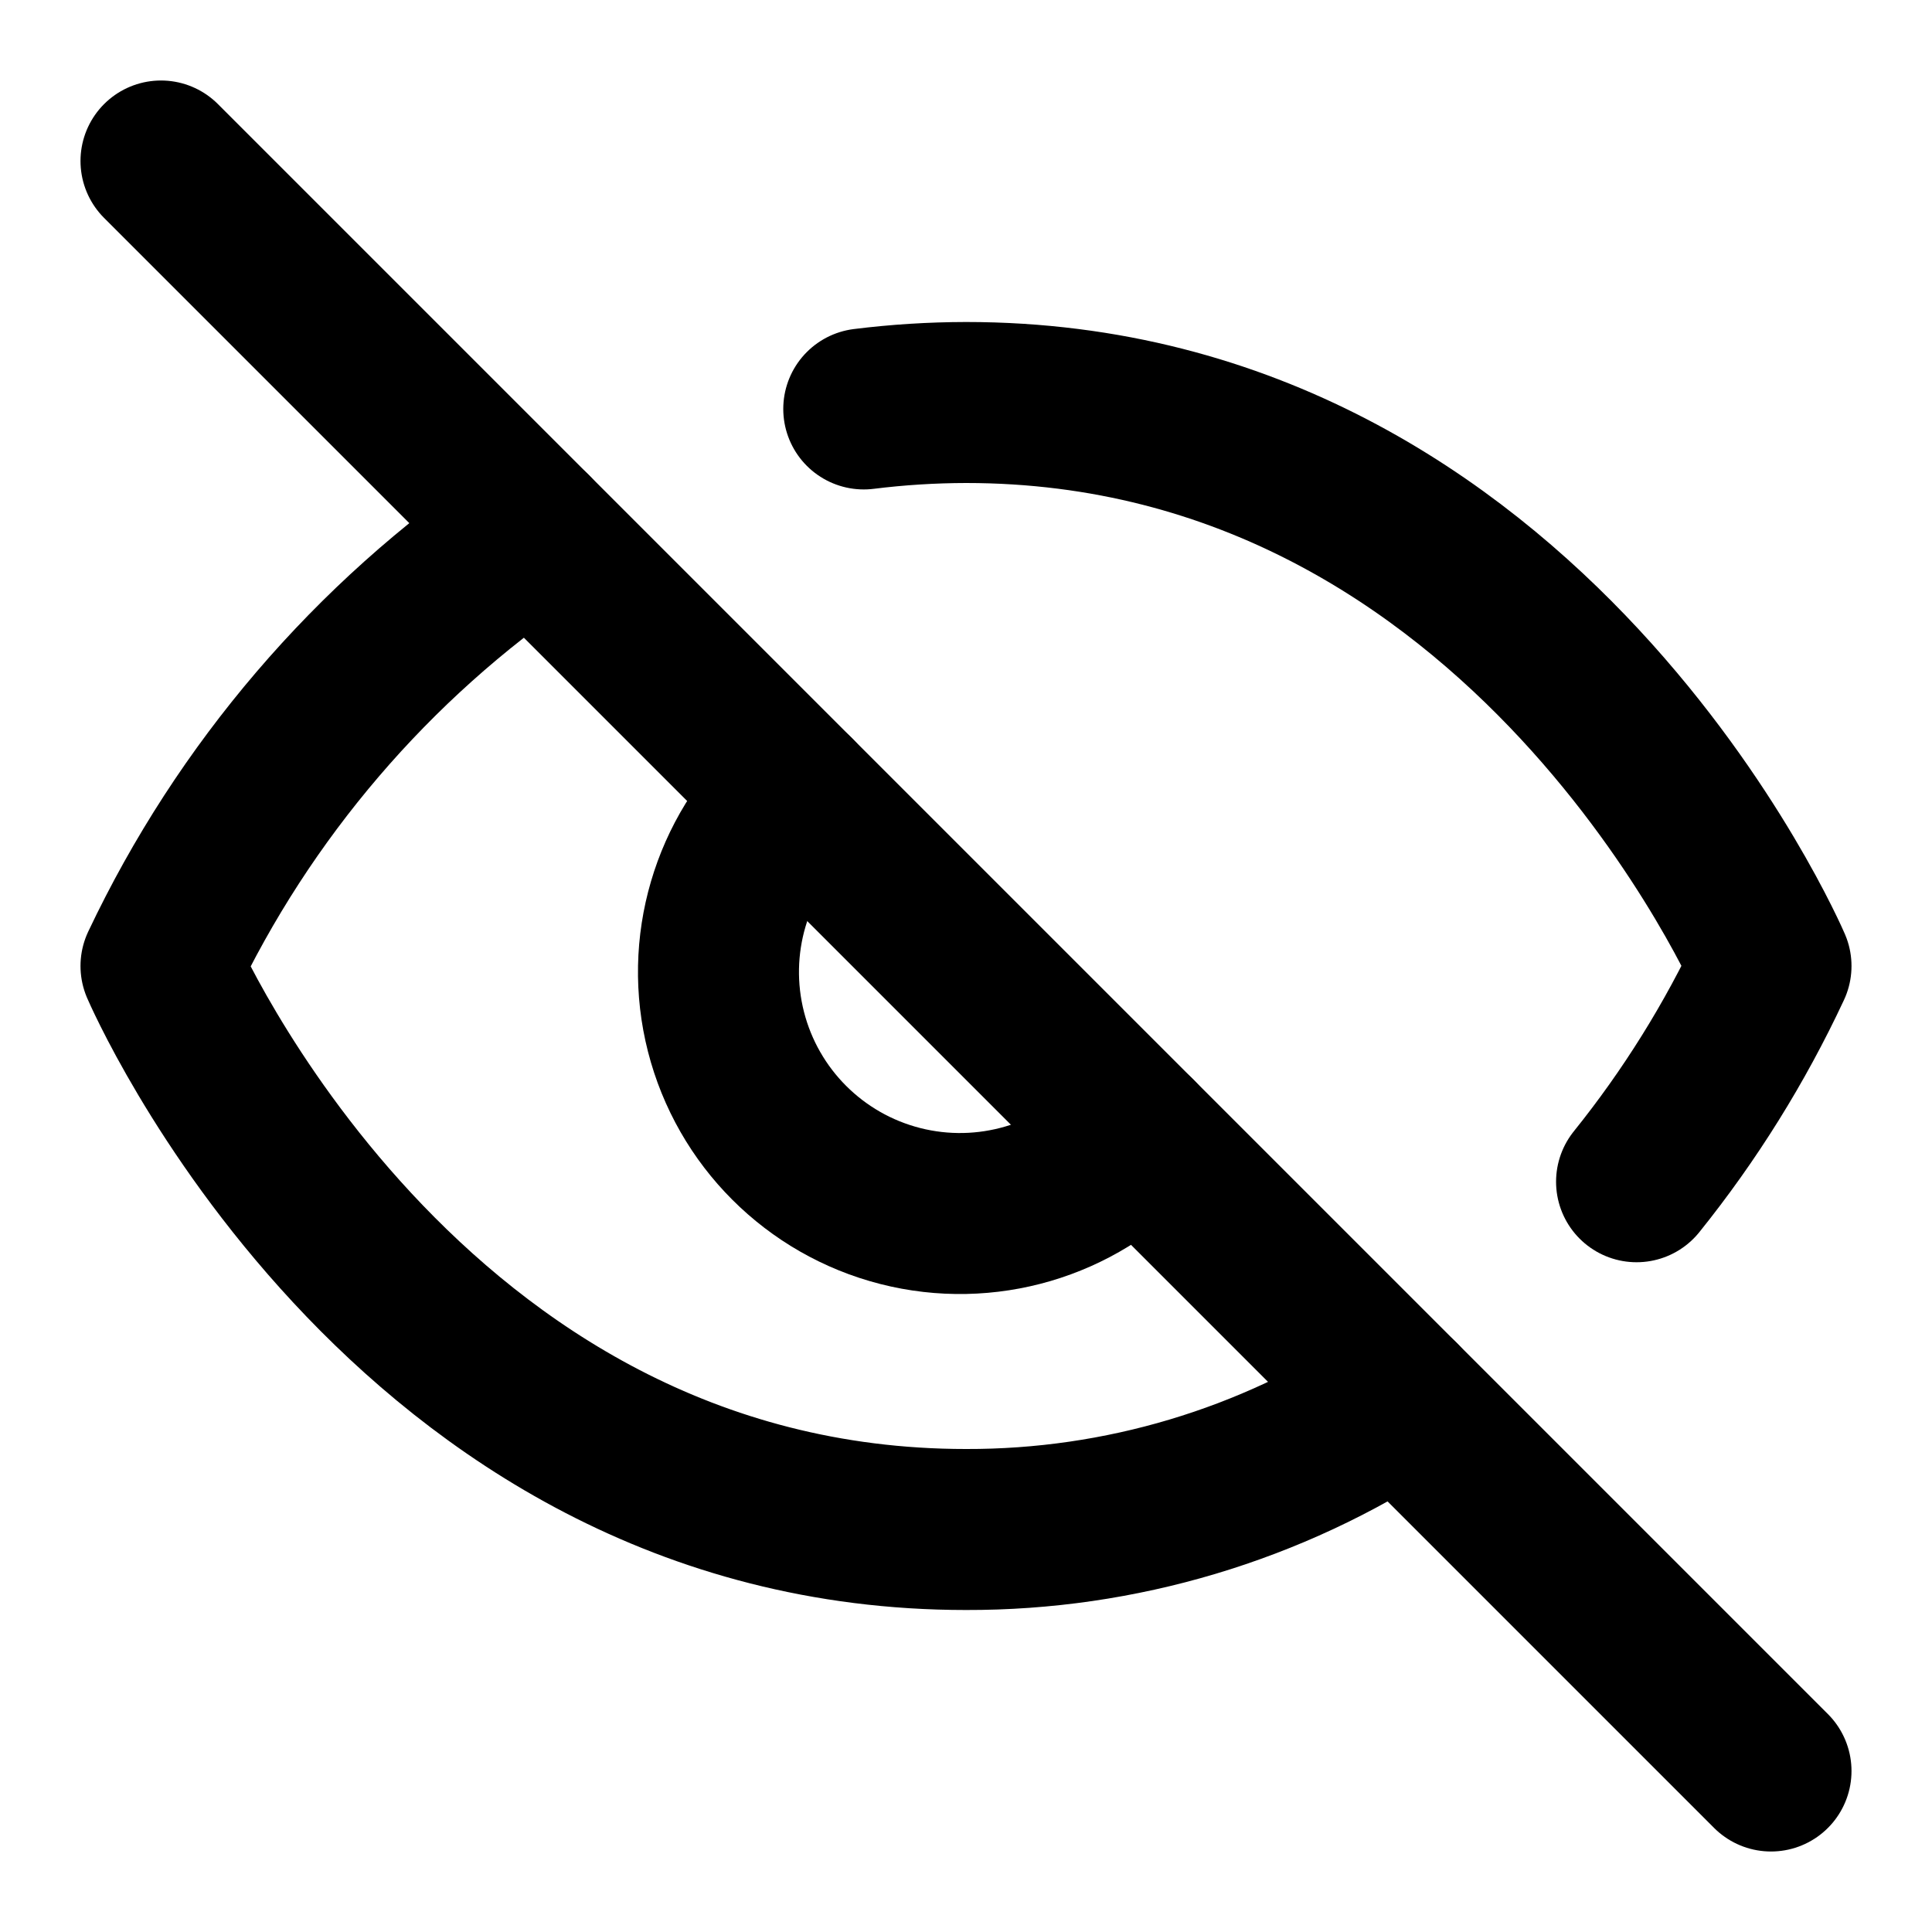
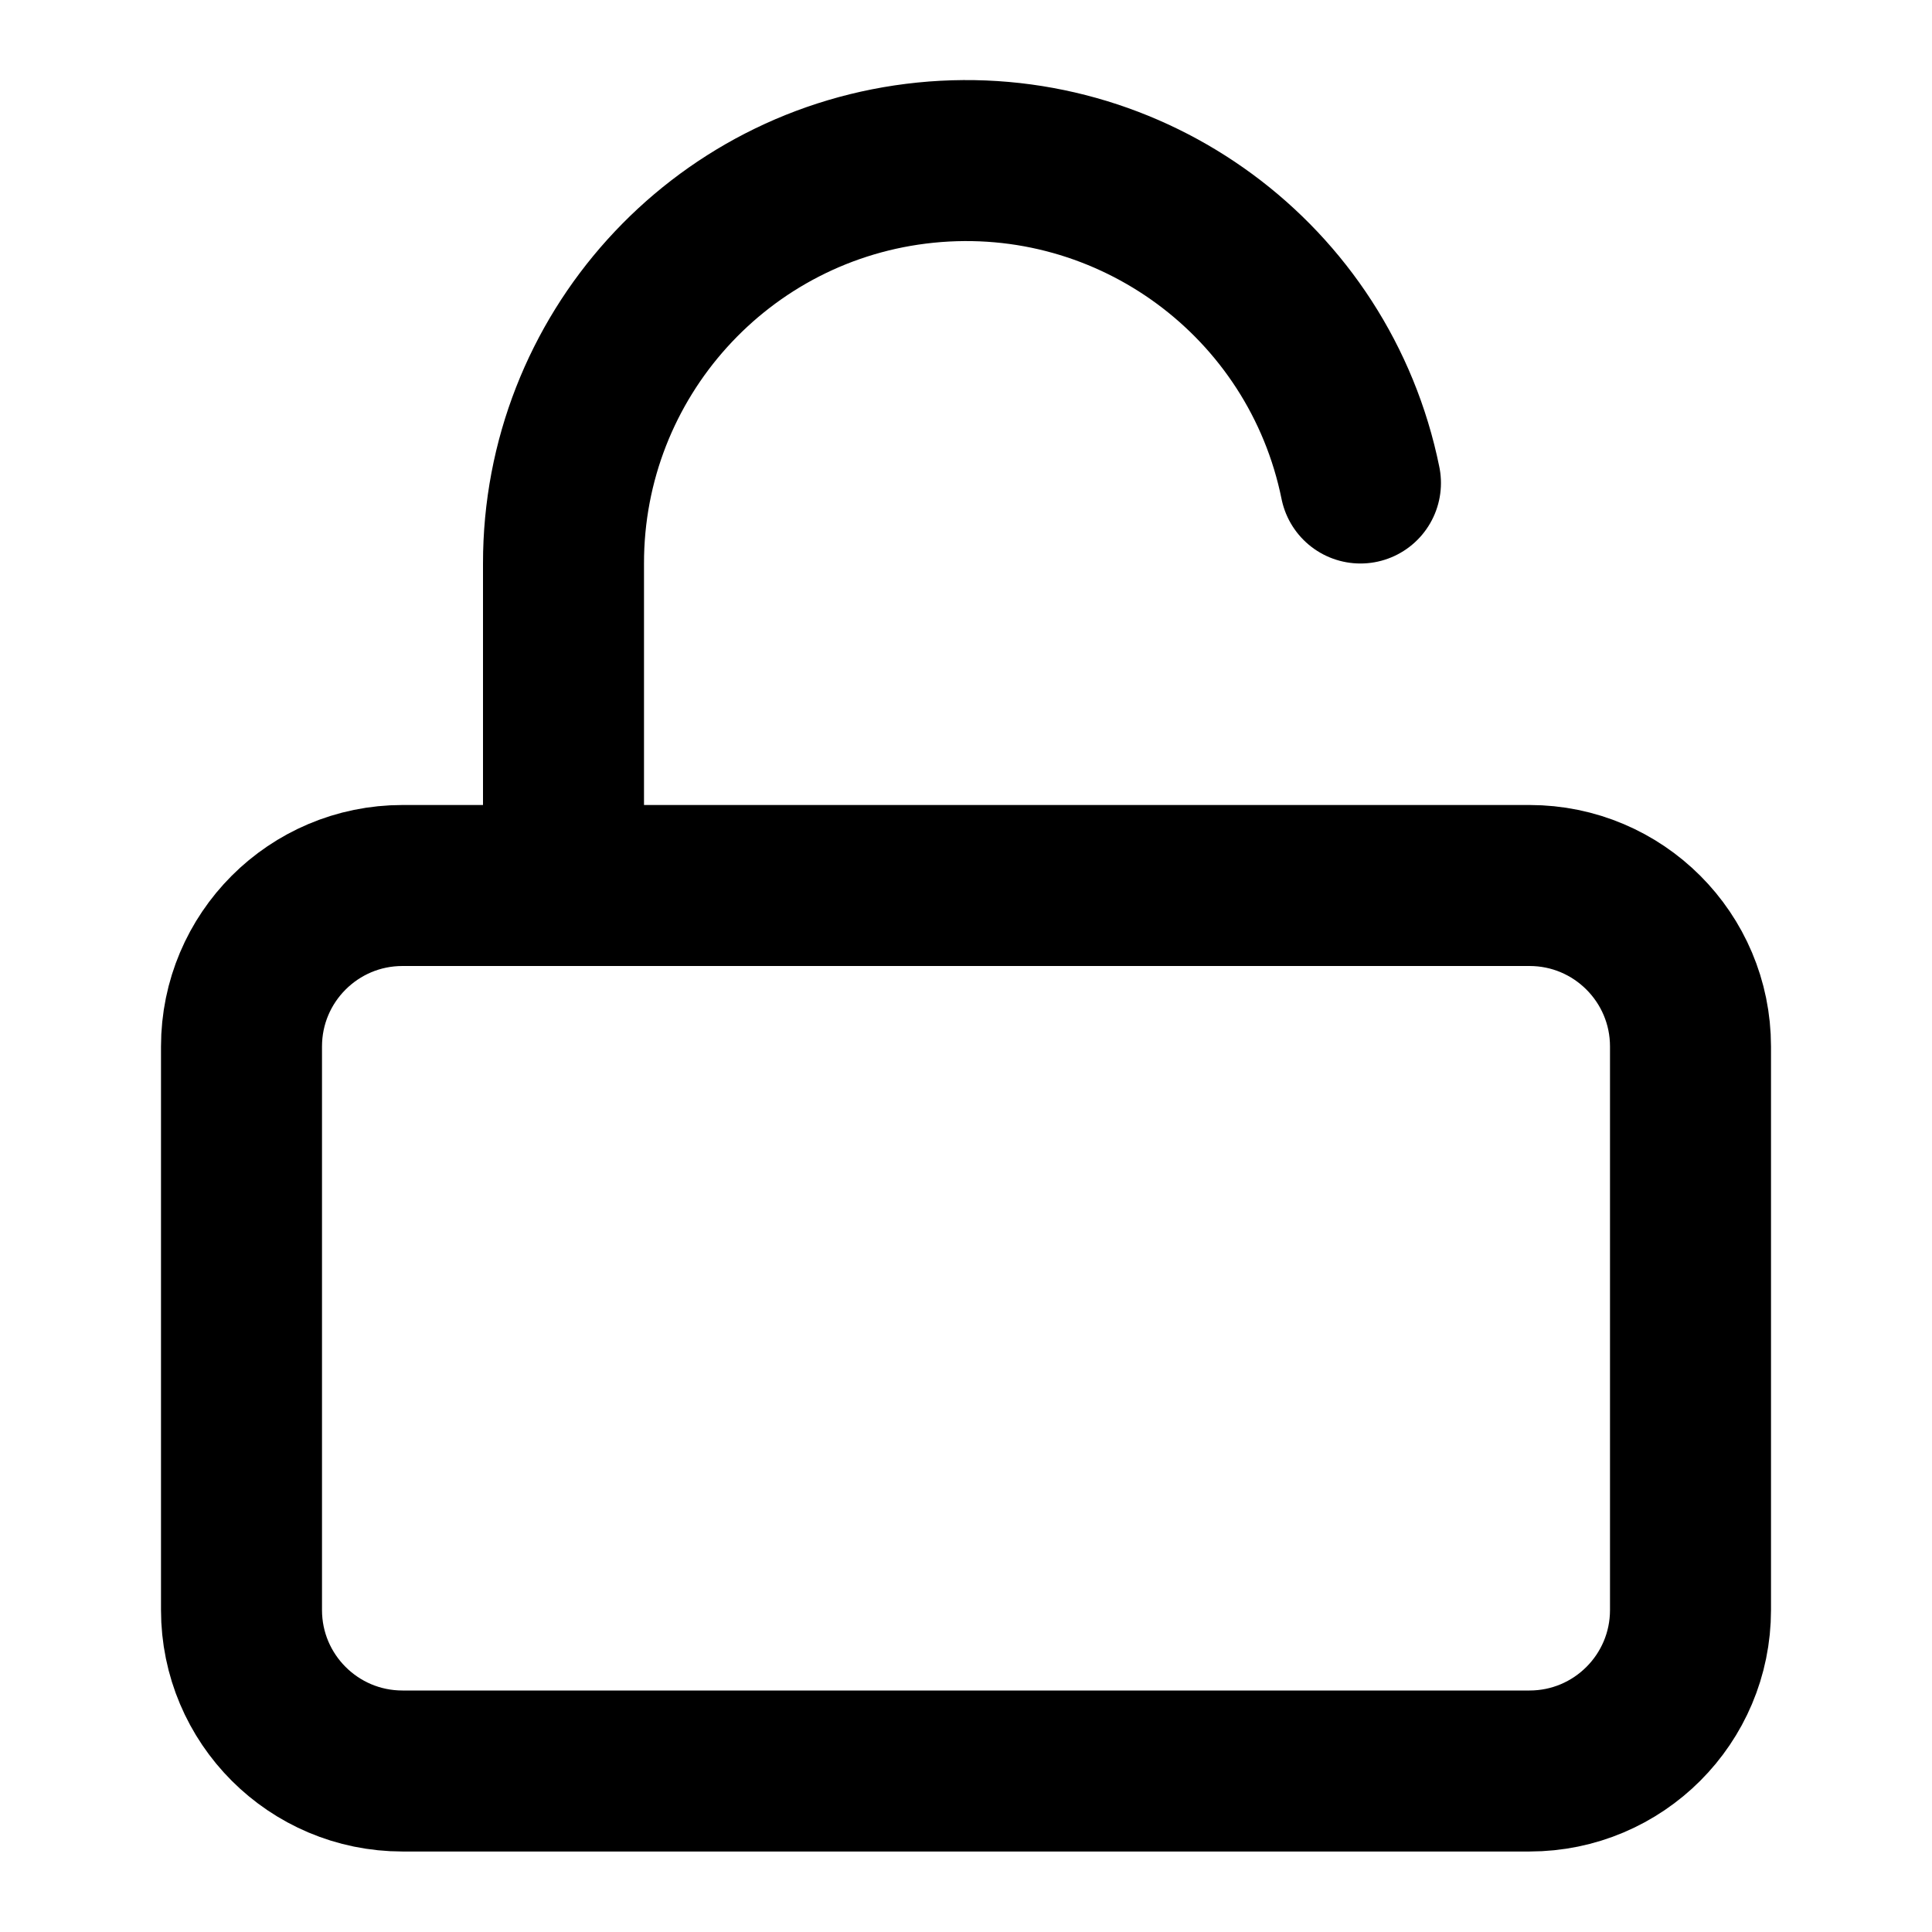
<svg xmlns="http://www.w3.org/2000/svg" width="24" height="24" viewBox="0 0 24 24" fill="none" stroke="currentColor" stroke-width="2" stroke-linecap="round" stroke-linejoin="round">
-   <path d="M9.88 9.88a3 3 0 1 0 4.24 4.24" />
-   <path d="M10.73 5.08A10.43 10.43 0 0 1 12 5c7 0 10 7 10 7a13.16 13.16 0 0 1-1.67 2.68" />
-   <path d="M6.61 6.61A13.52 13.52 0 0 0 2 12s3 7 10 7a9.74 9.74 0 0 0 5.39-1.61" />
-   <line x1="2" y1="2" x2="22" y2="22" />
+   <rect x="3" y="11" width="18" height="11" rx="2" ry="2" />
+   <path d="M7 11V7a5 5 0 0 1 9.9-1" />
</svg>
